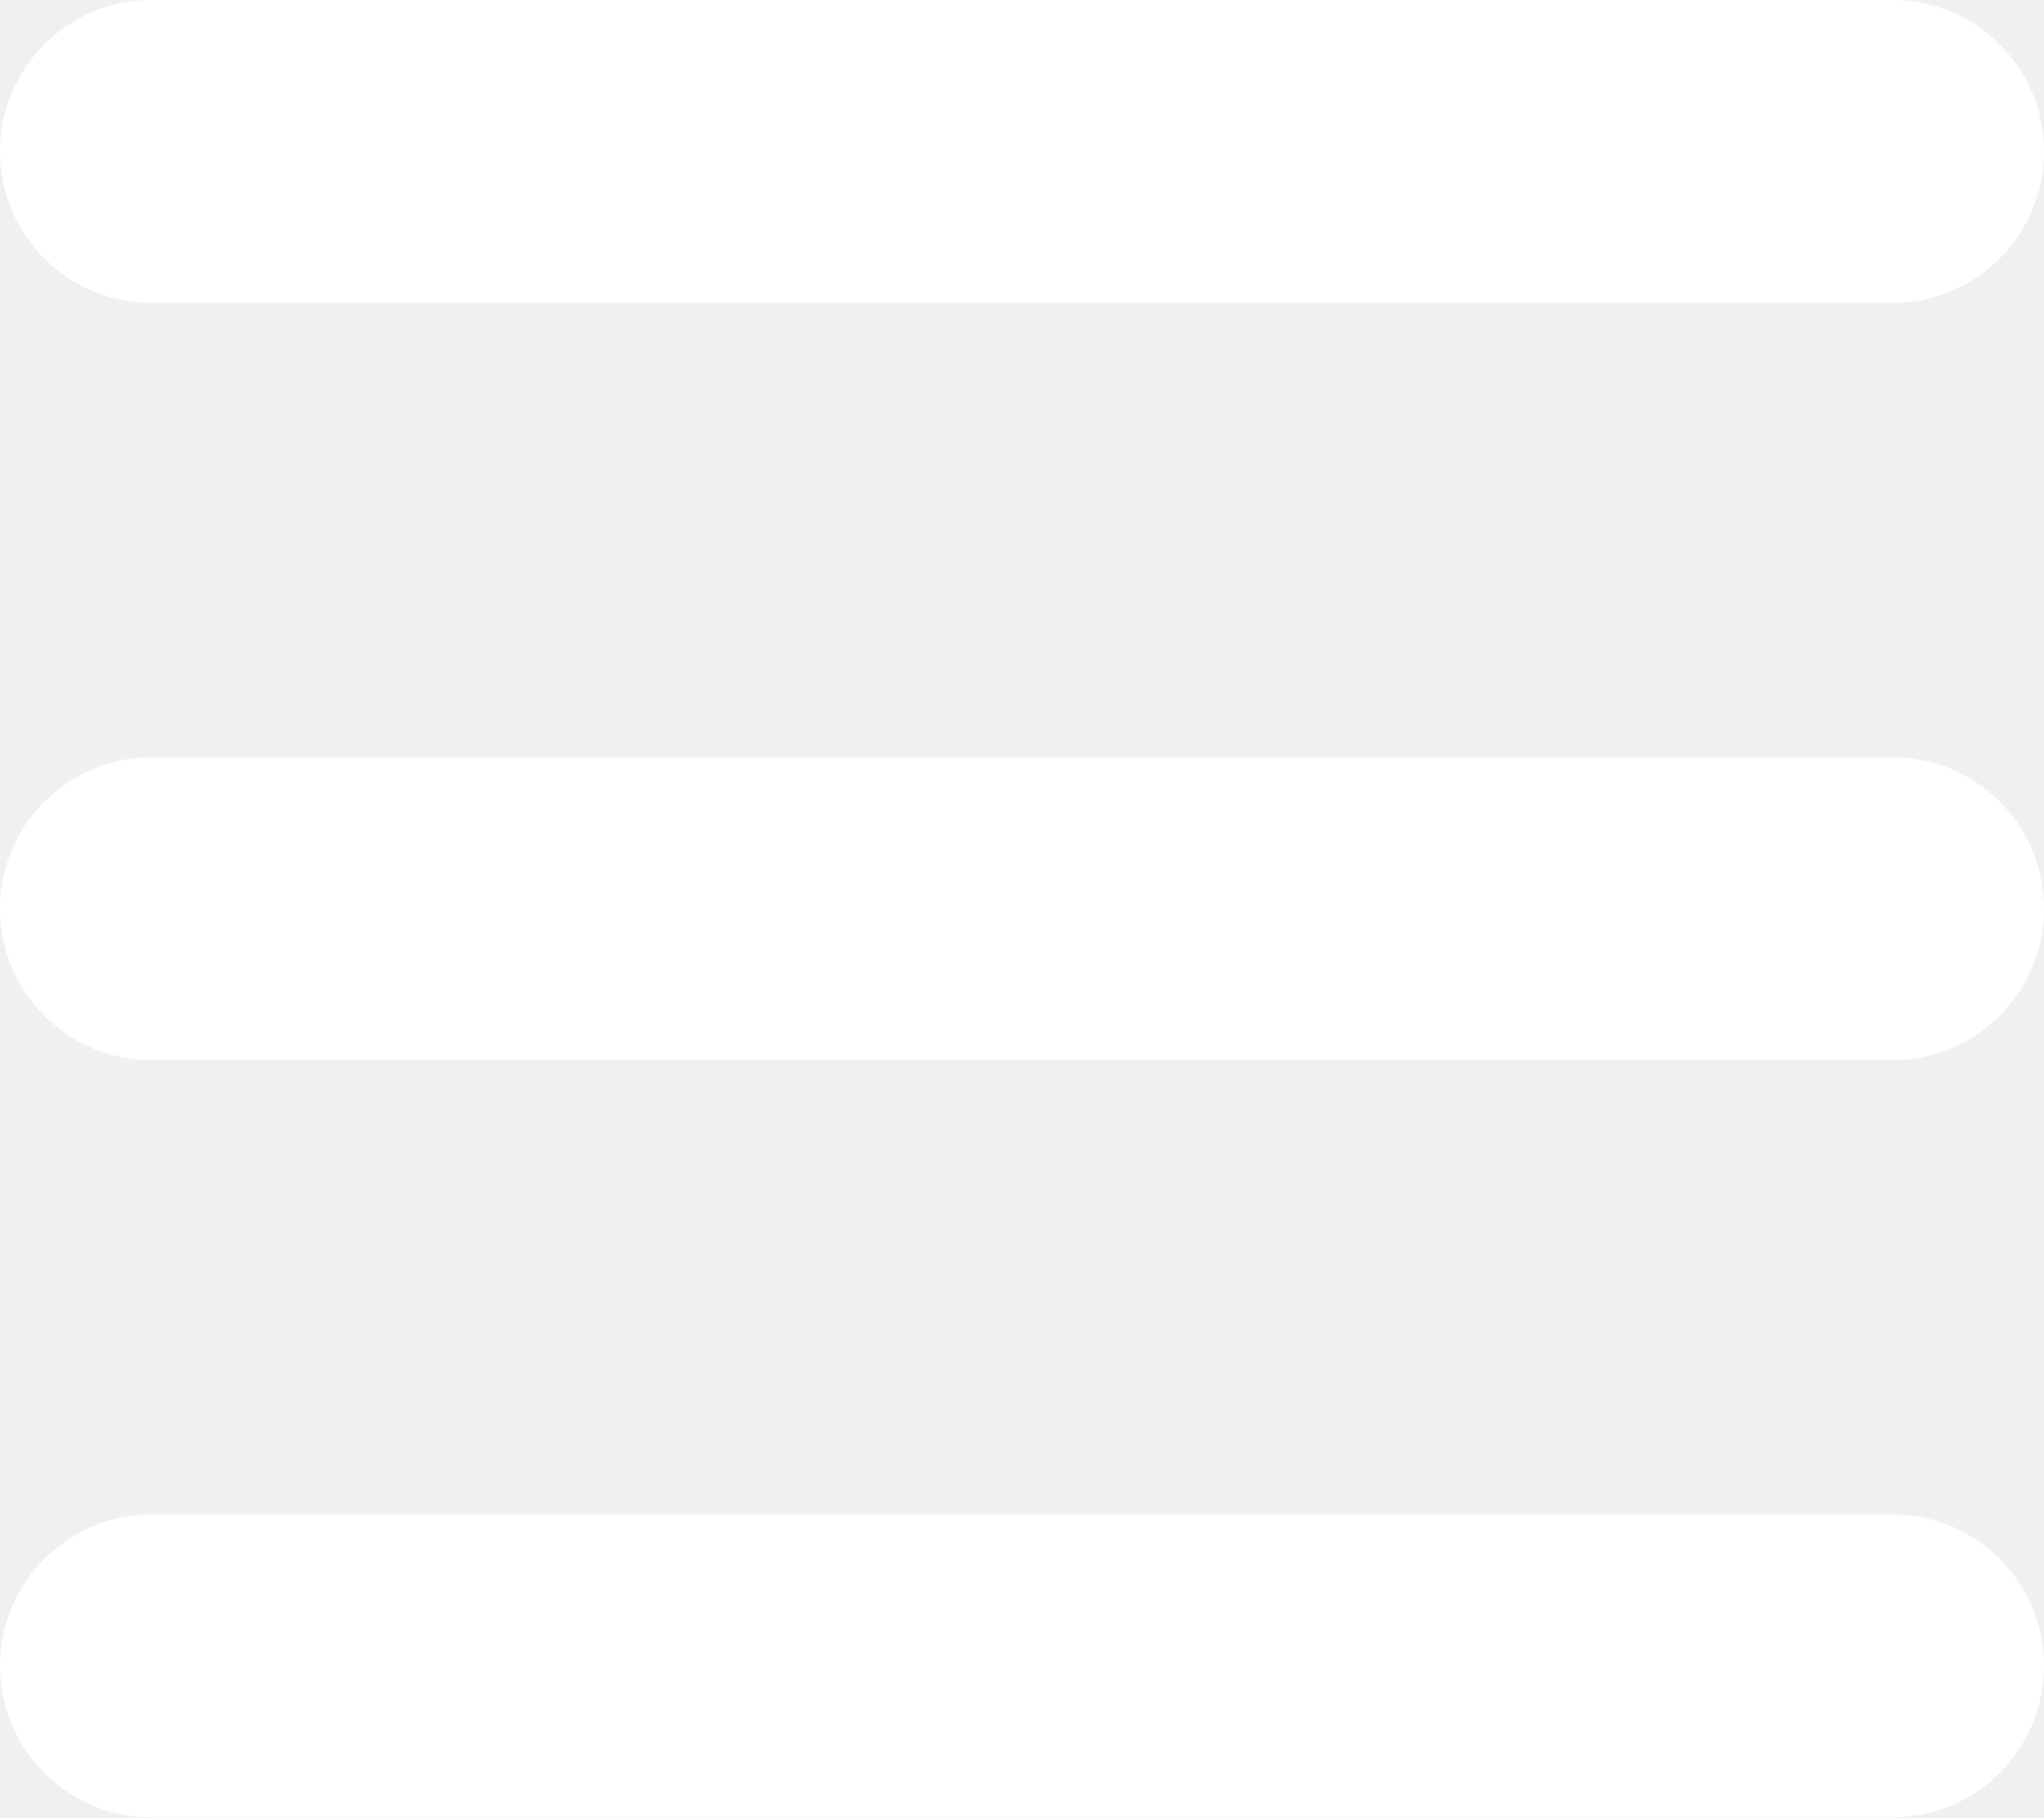
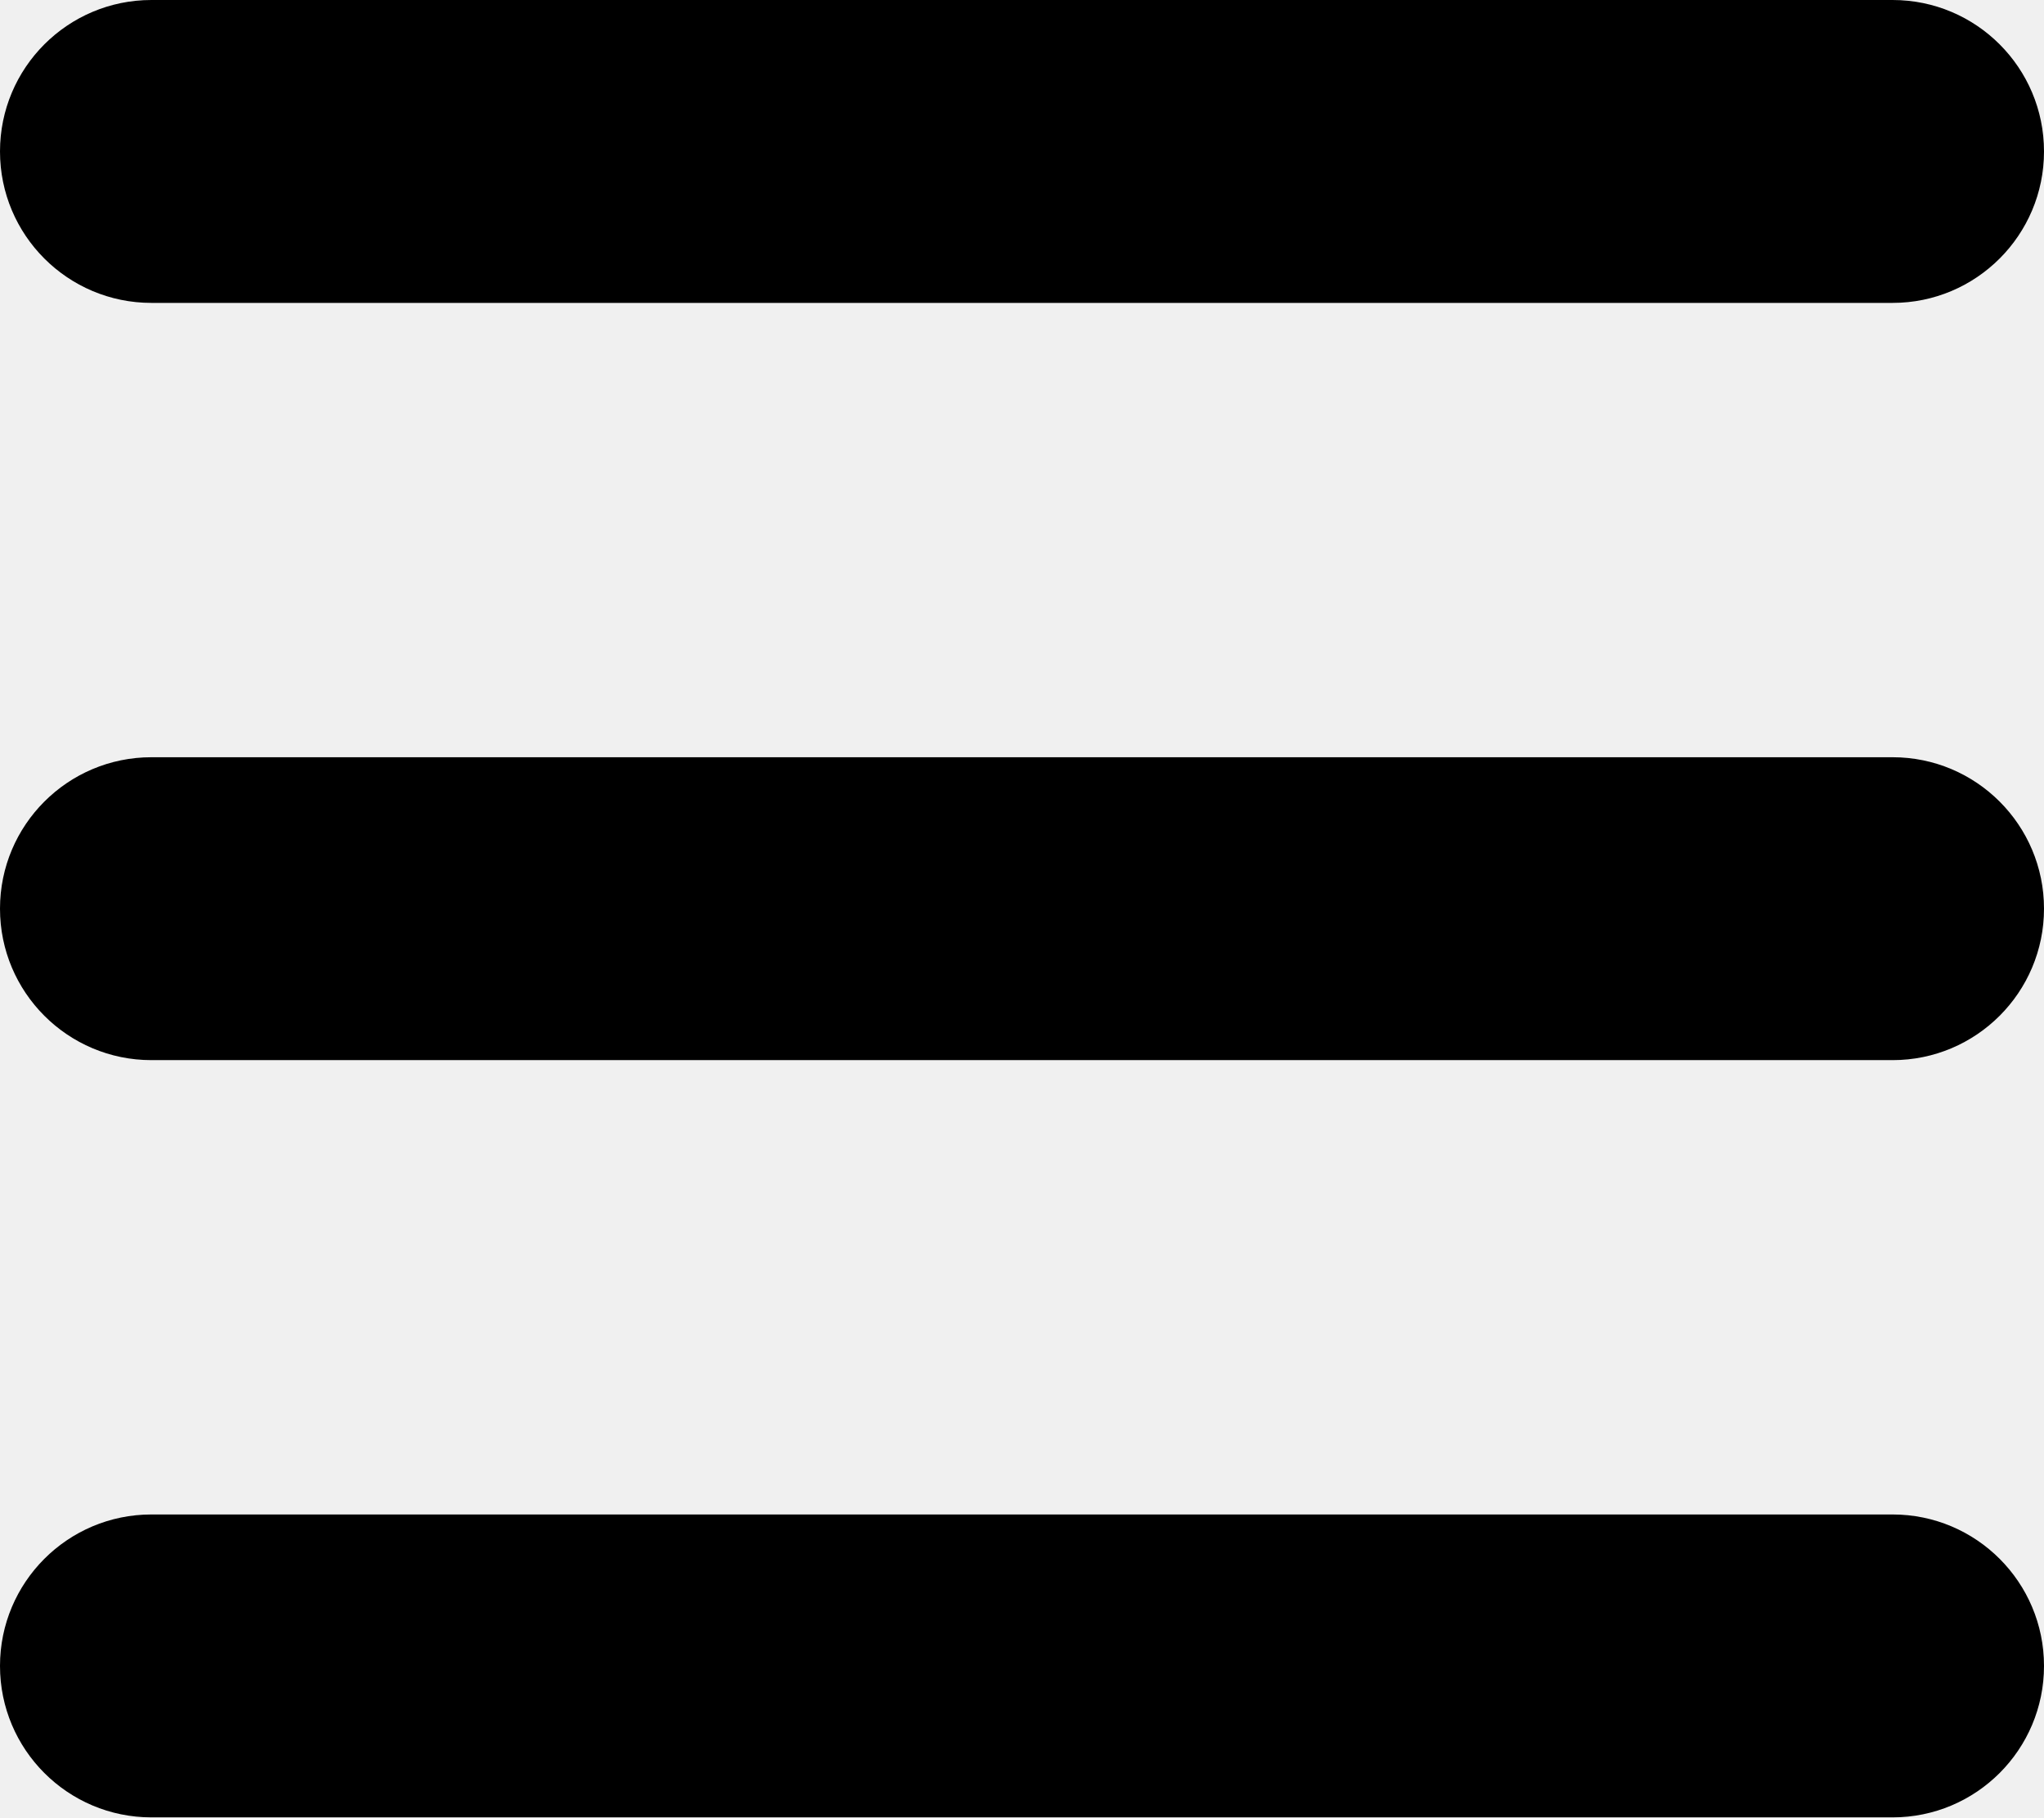
<svg xmlns="http://www.w3.org/2000/svg" width="27" height="24" viewBox="0 0 27 24" fill="none">
-   <rect width="27" height="4" rx="2" fill="white" />
-   <rect y="10" width="27" height="4" rx="2" fill="white" />
-   <rect y="20" width="27" height="4" rx="2" fill="white" />
+   <rect width="27" height="4" rx="2" fill="currentColor" />
+   <rect y="10" width="27" height="4" rx="2" fill="currentColor" />
+   <rect y="20" width="27" height="4" rx="2" fill="currentColor" />
</svg>
